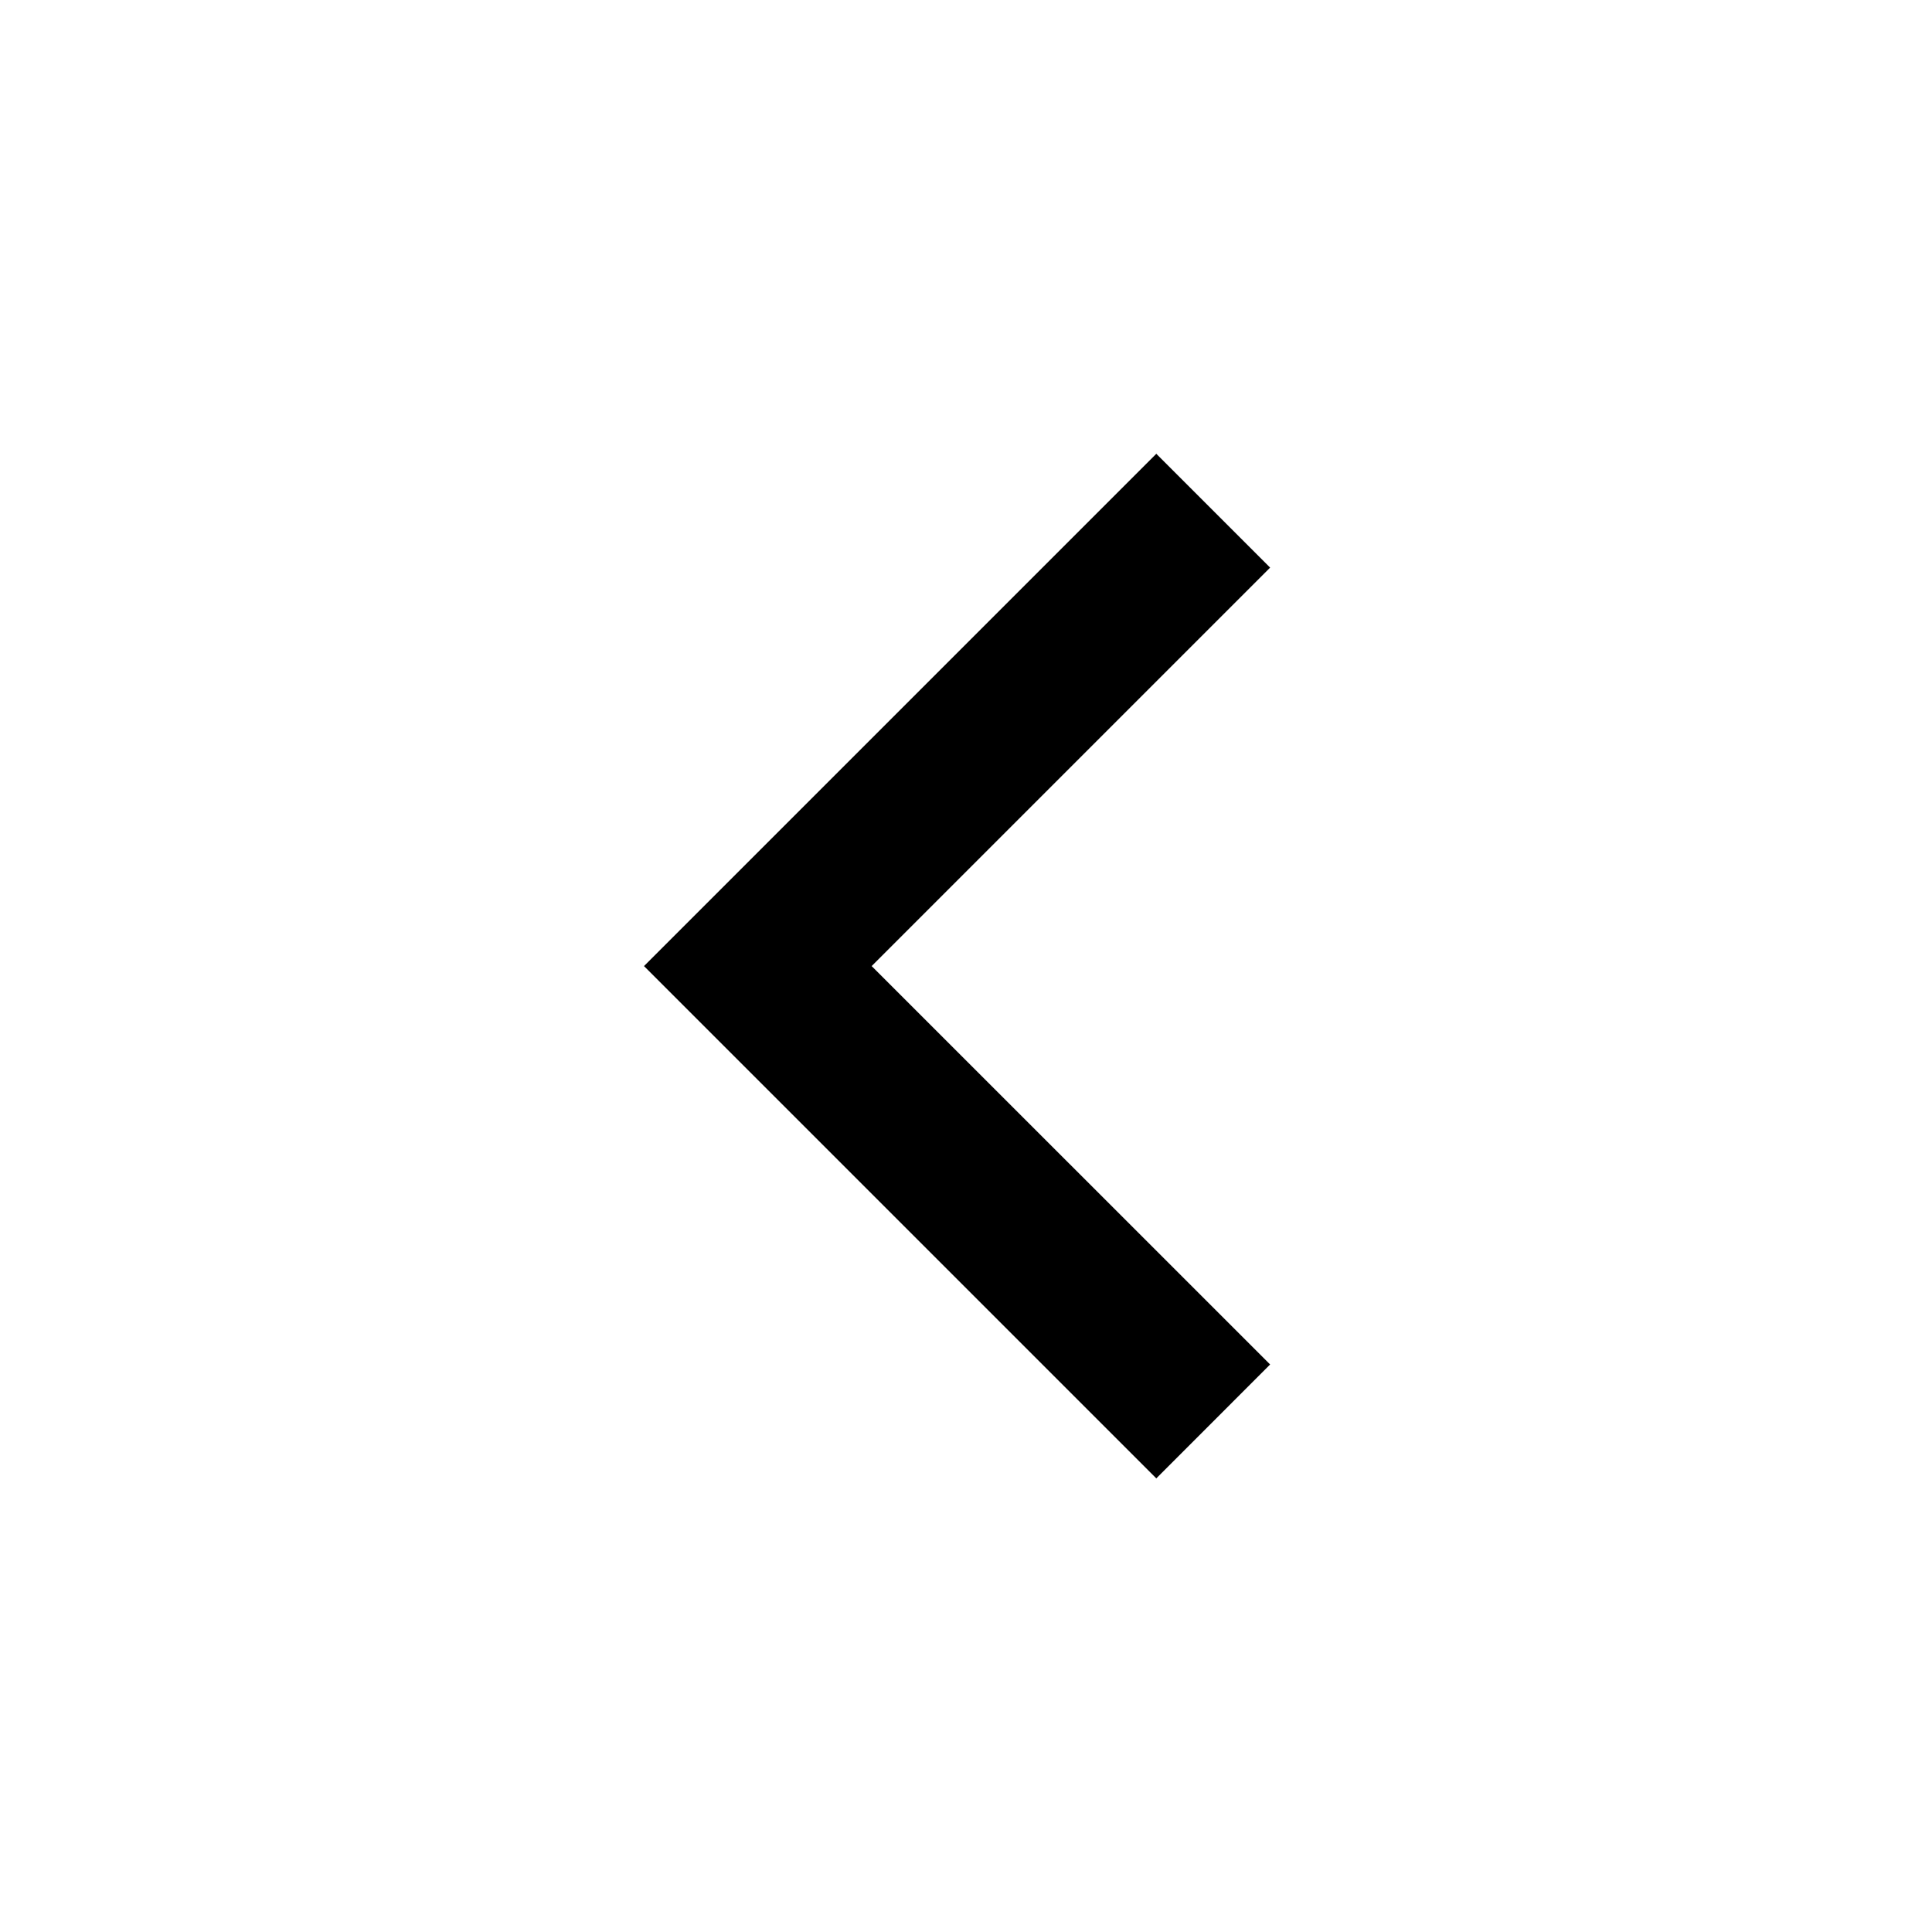
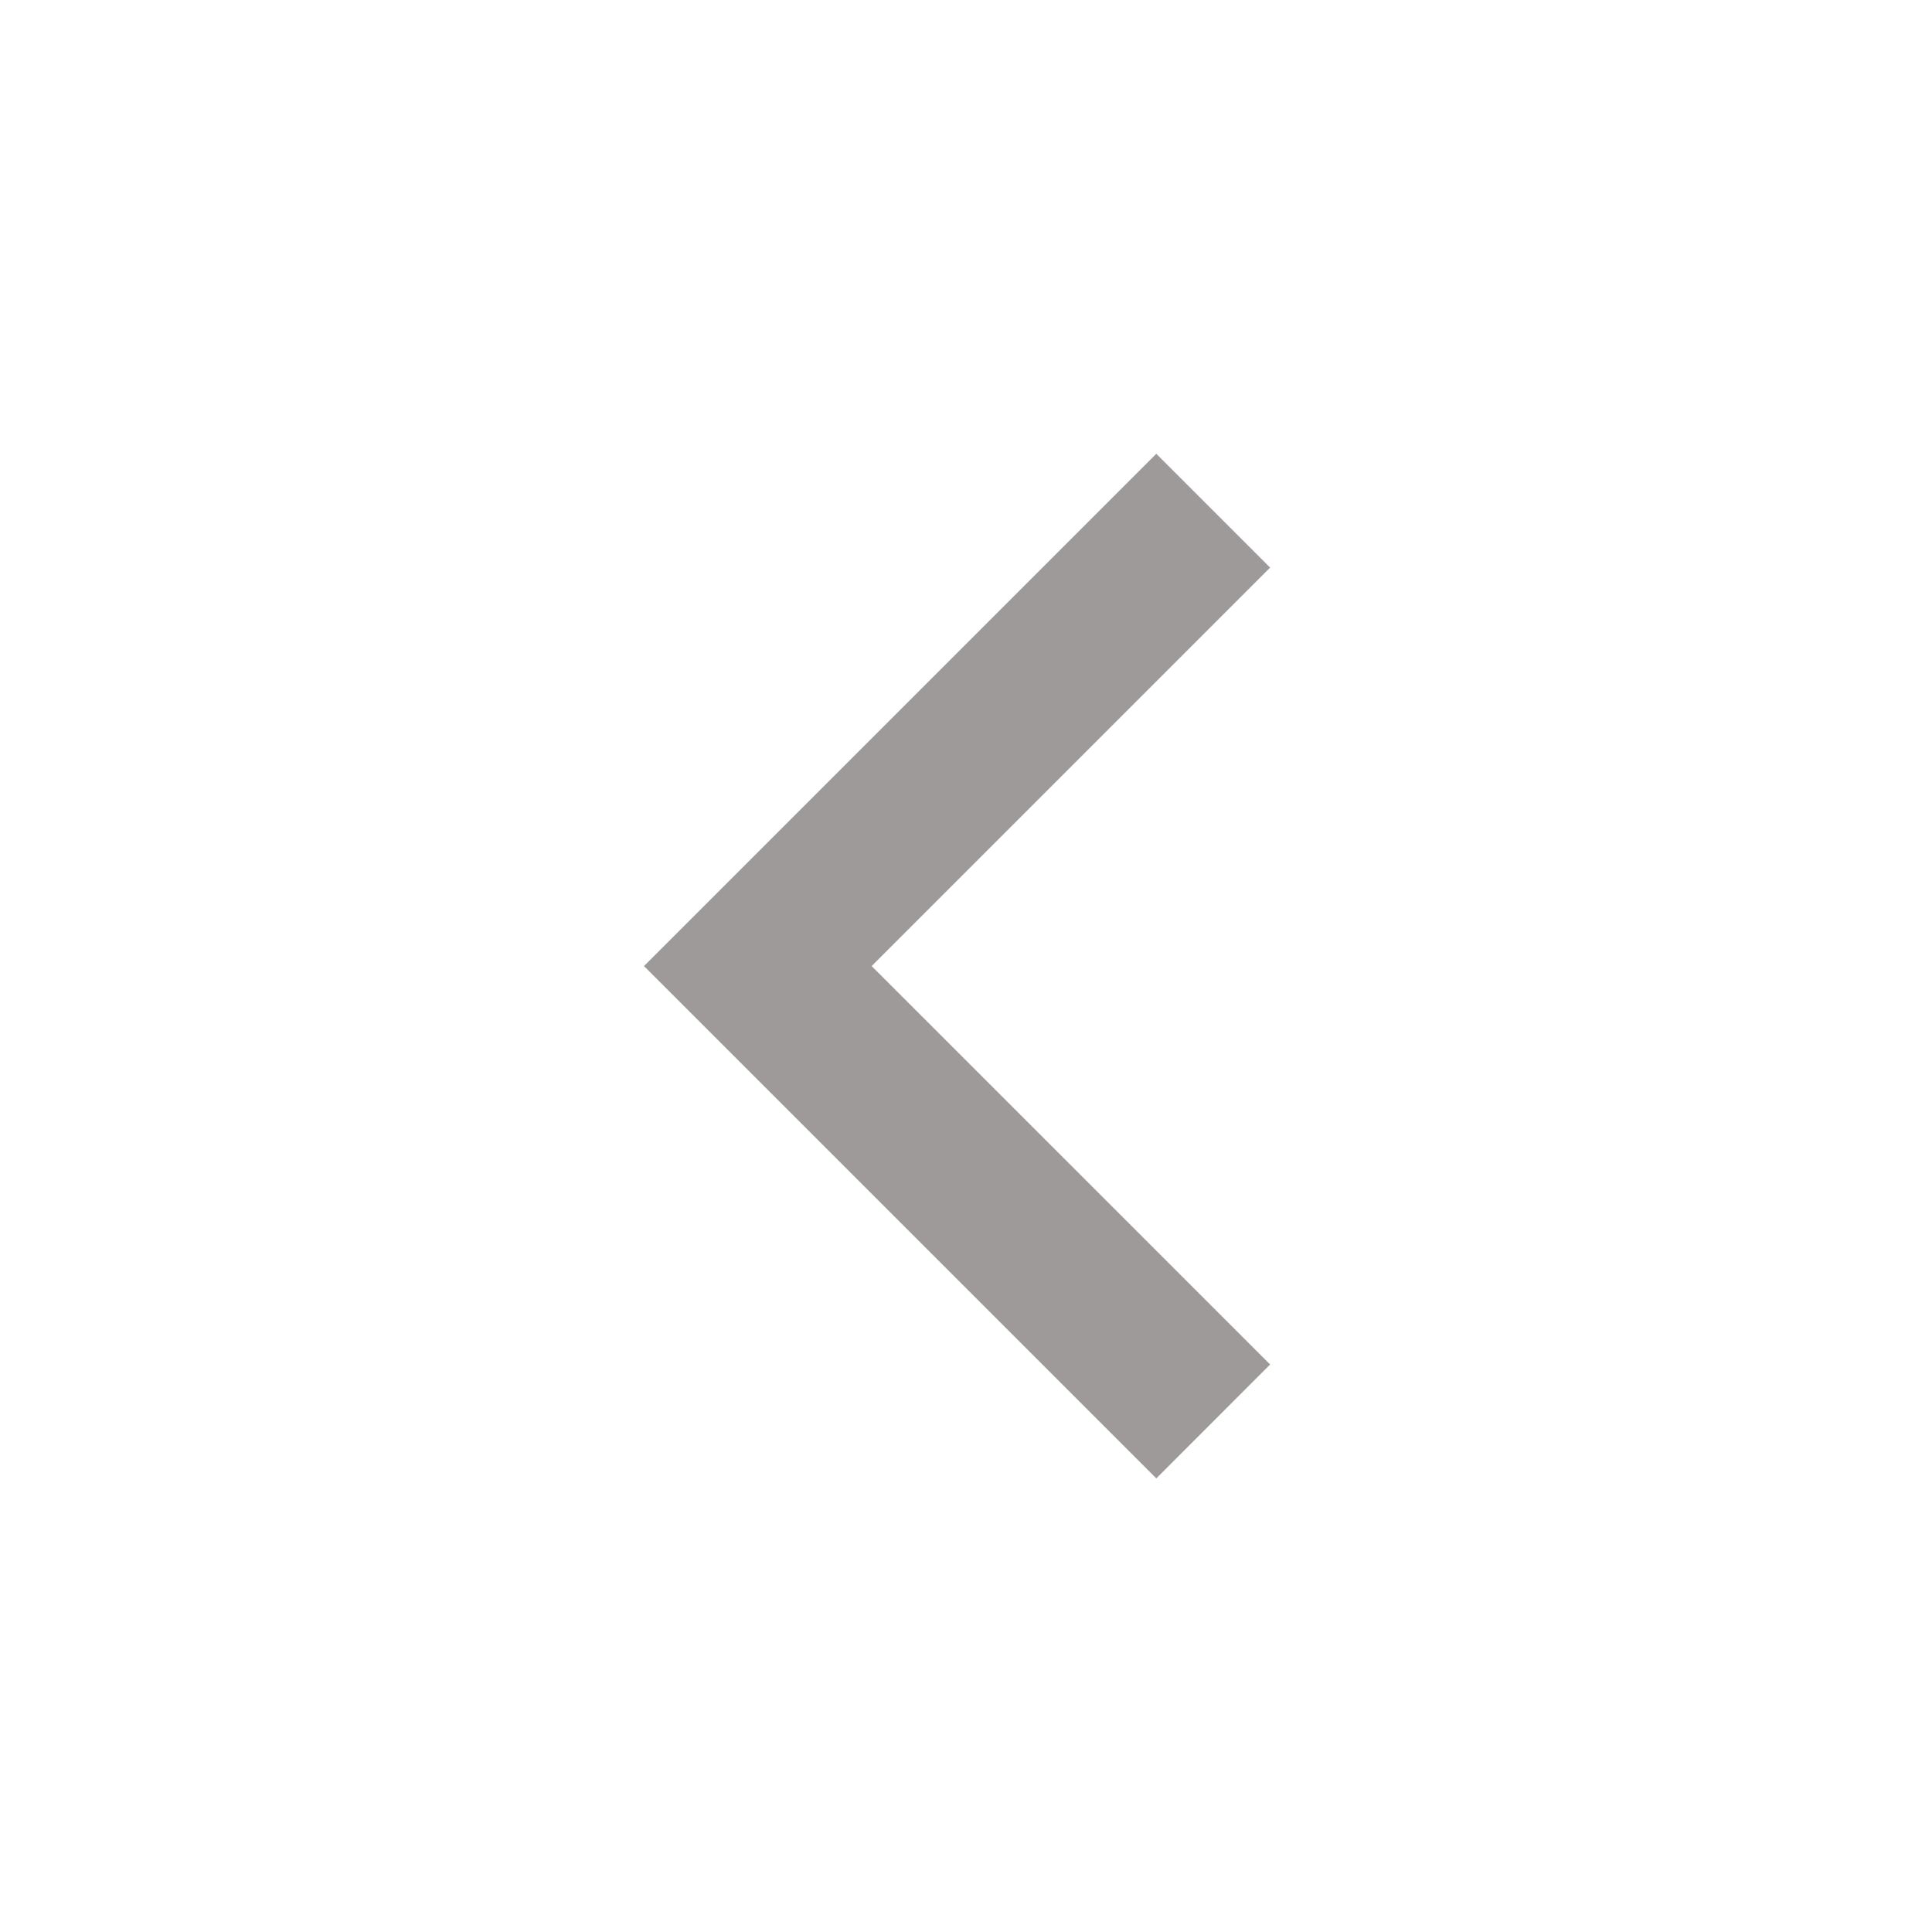
- <svg xmlns="http://www.w3.org/2000/svg" stroke="currentColor" fill="currentColor" stroke-width="0" viewBox="0 0 24 24" class="p-2 box-content hover:cursor-pointer bg-main-gray rounded-full" height="1em" width="1em">
+ <svg xmlns="http://www.w3.org/2000/svg" stroke="currentColor" fill="#9f9a9a" stroke-width="0" viewBox="0 0 24 24" height="1em" width="1em">
  <path d="M10.828 12.001L15.778 16.95L14.364 18.365L8 12.001L14.364 5.637L15.778 7.051L10.828 12.001Z" />
</svg>
